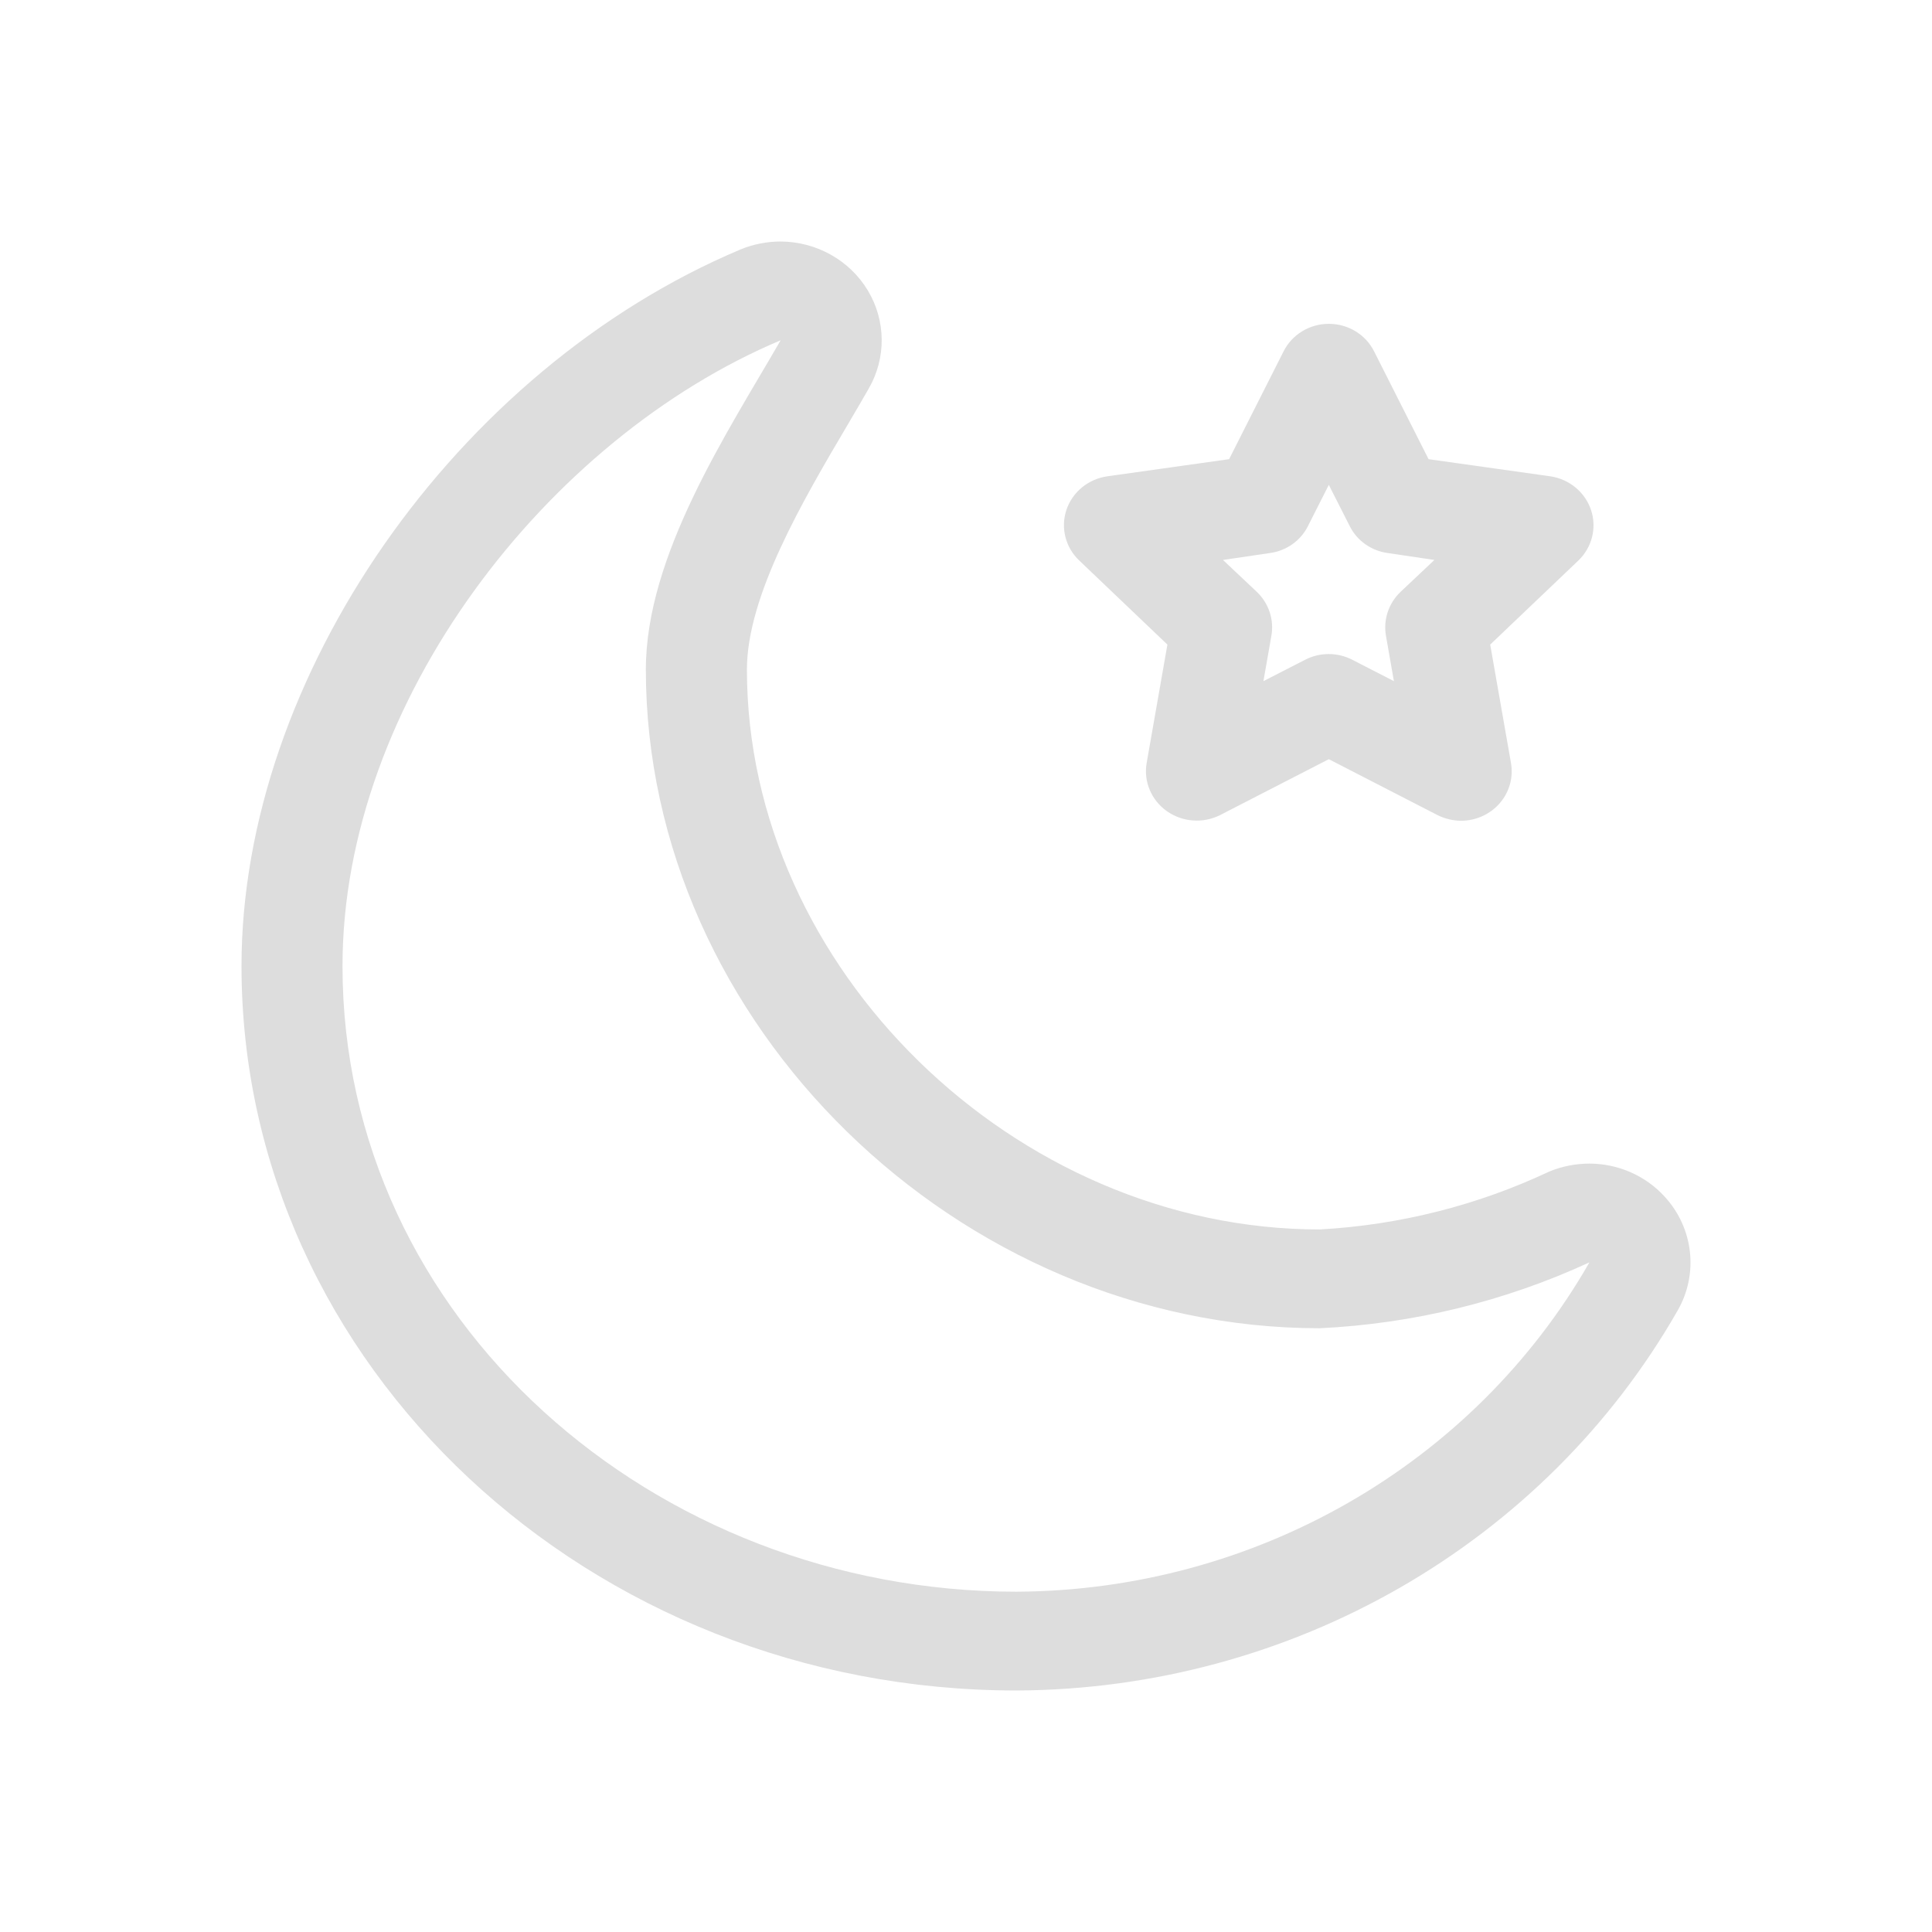
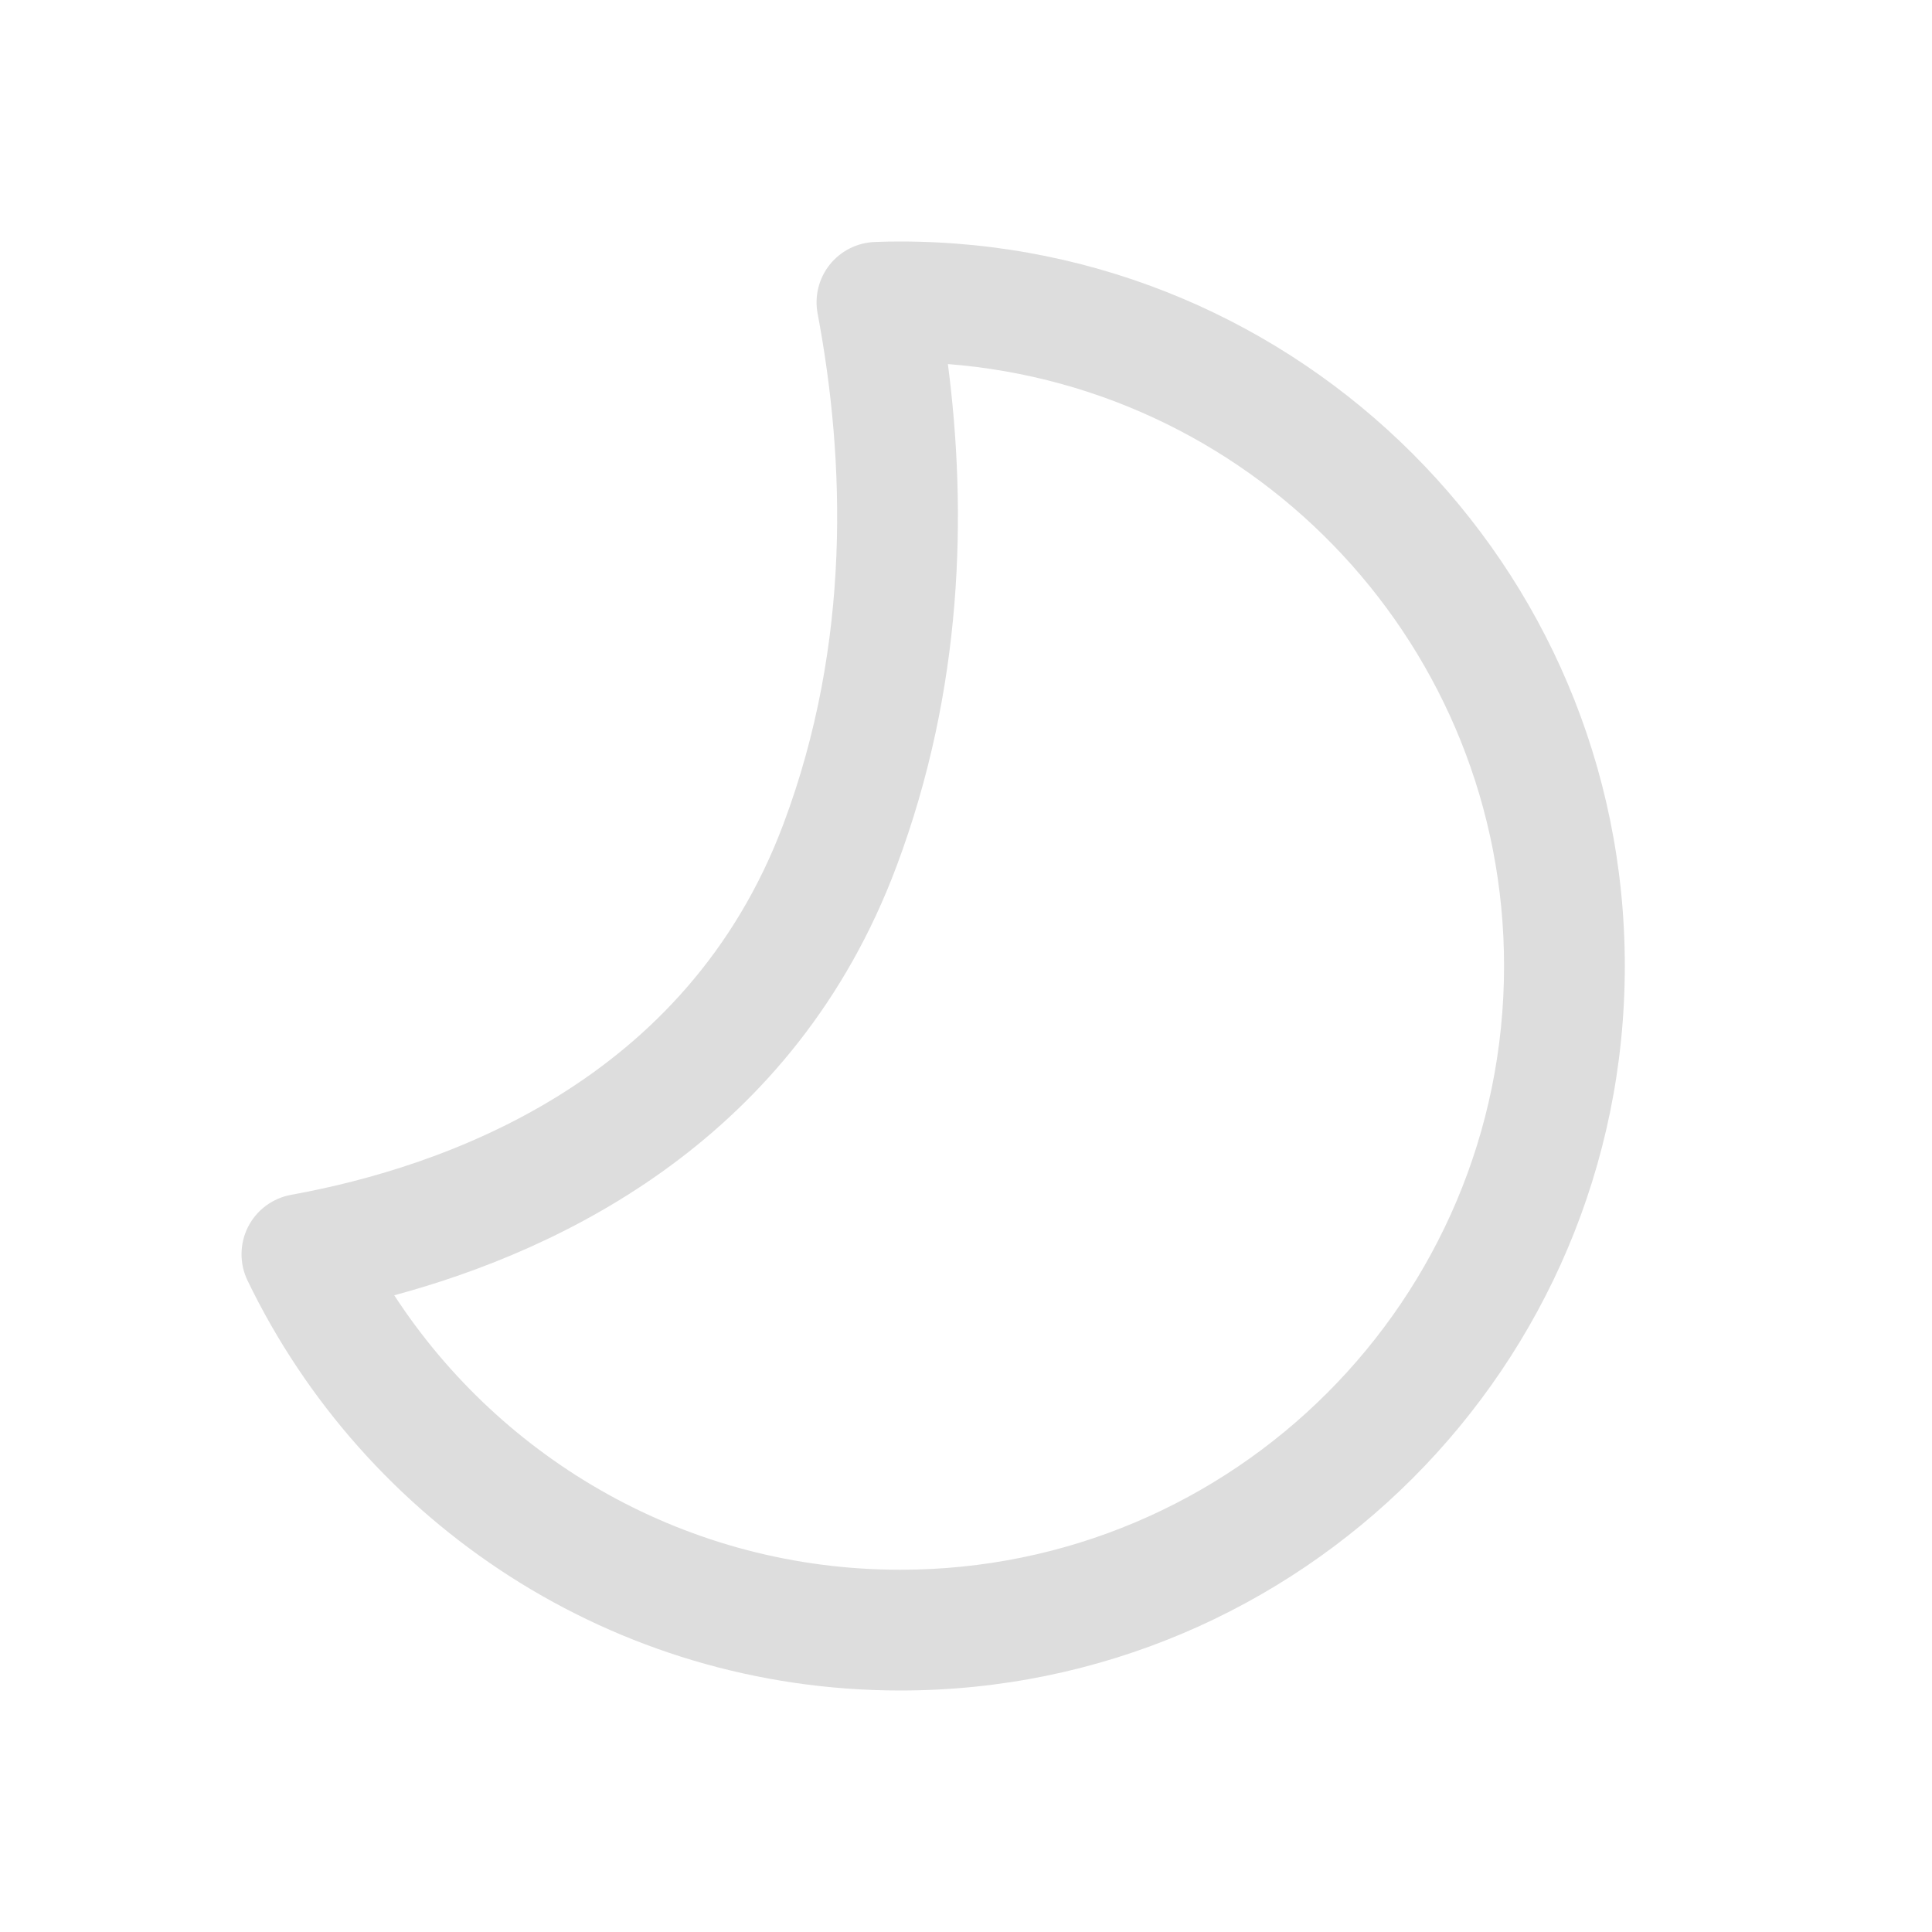
- <svg xmlns="http://www.w3.org/2000/svg" class="icon" viewBox="0 0 682.667 682.667" version="1.1" width="16" height="16" id="svg8">
-   <defs id="defs4">
-     <style type="text/css" id="style2" />
-   </defs>
-   <path d="m 588.166,422.788 a 35.581,34.583 0 0 0 -26.578,-11.636 36.419,35.398 0 0 0 -14.115,2.793 213.836,207.837 0 0 1 -81.136,20.48 c -107.822,0 -202.414,-92.393 -202.414,-197.818 0,-26.182 19.826,-59.811 35.761,-86.807 2.514,-4.305 4.956,-8.378 7.255,-12.451 a 35.917,34.909 0 0 0 -31.128,-52.015 36.443,35.421 0 0 0 -14.115,2.793 C 161.117,130.482 85.333,239.282 85.333,341.333 c 0,141.149 122.859,256 273.876,256 A 268.68,261.143 0 0 0 592.739,463.166 35.917,34.909 0 0 0 588.166,422.788 Z M 359.174,562.424 c -127.983,0 -238.151,-96 -238.151,-221.091 0,-93.324 72.348,-186.415 154.813,-221.091 -18.94,32.815 -47.625,75.985 -47.625,116.364 0,125.091 110.144,232.727 238.139,232.727 A 251.213,244.166 0 0 0 561.612,446.061 233.039,226.502 0 0 1 359.15,562.424 Z m 53.324,-334.662 -7.339,41.891 a 17.958,17.455 0 0 0 25.908,18.385 l 38.467,-19.782 38.455,19.782 a 18.593,18.071 0 0 0 8.321,1.978 17.958,17.455 0 0 0 17.599,-20.364 l -7.351,-41.891 31.128,-29.673 a 18.018,17.513 0 0 0 -9.889,-29.789 l -43.016,-6.051 -19.227,-38.051 a 17.779,17.28 0 0 0 -32.026,0 l -19.227,38.051 -43.016,6.051 a 17.958,17.455 0 0 0 -9.901,29.789 z m 36.228,-32.349 a 17.635,17.14 0 0 0 13.445,-9.542 l 7.363,-14.545 7.375,14.545 a 17.623,17.129 0 0 0 13.445,9.542 l 16.486,2.444 -11.972,11.287 a 18.126,17.617 0 0 0 -5.148,15.476 l 2.813,16.058 -14.726,-7.564 a 17.743,17.245 0 0 0 -16.617,0 l -14.762,7.564 2.813,-16.058 a 18.078,17.571 0 0 0 -5.136,-15.476 l -11.972,-11.287 z" fill="#ddd" id="path6" stroke-width=".761" />
+ <svg xmlns="http://www.w3.org/2000/svg" width="16" height="16" fill="none">
+   <path d="M7.85 3.015C10.428 3.216 12.456 5.371 12.456 8C12.456 10.761 10.218 13 7.456 13C5.702 13 4.157 12.096 3.265 10.727C4.668 10.348 6.581 9.425 7.424 7.176C7.977 5.702 8.009 4.238 7.85 3.015ZM13.456 8C13.456 4.686 10.77 2 7.456 2C7.386 2 7.316 2.001 7.246 2.004C7.1 2.009 6.964 2.077 6.872 2.191C6.781 2.305 6.744 2.453 6.771 2.596C7 3.81 7.051 5.324 6.488 6.824C5.688 8.958 3.686 9.664 2.411 9.895C2.257 9.923 2.125 10.021 2.054 10.161C1.984 10.3 1.982 10.464 2.05 10.605C3.019 12.613 5.075 14 7.456 14C10.77 14 13.456 11.314 13.456 8Z" fill="#ddd" />
</svg>
